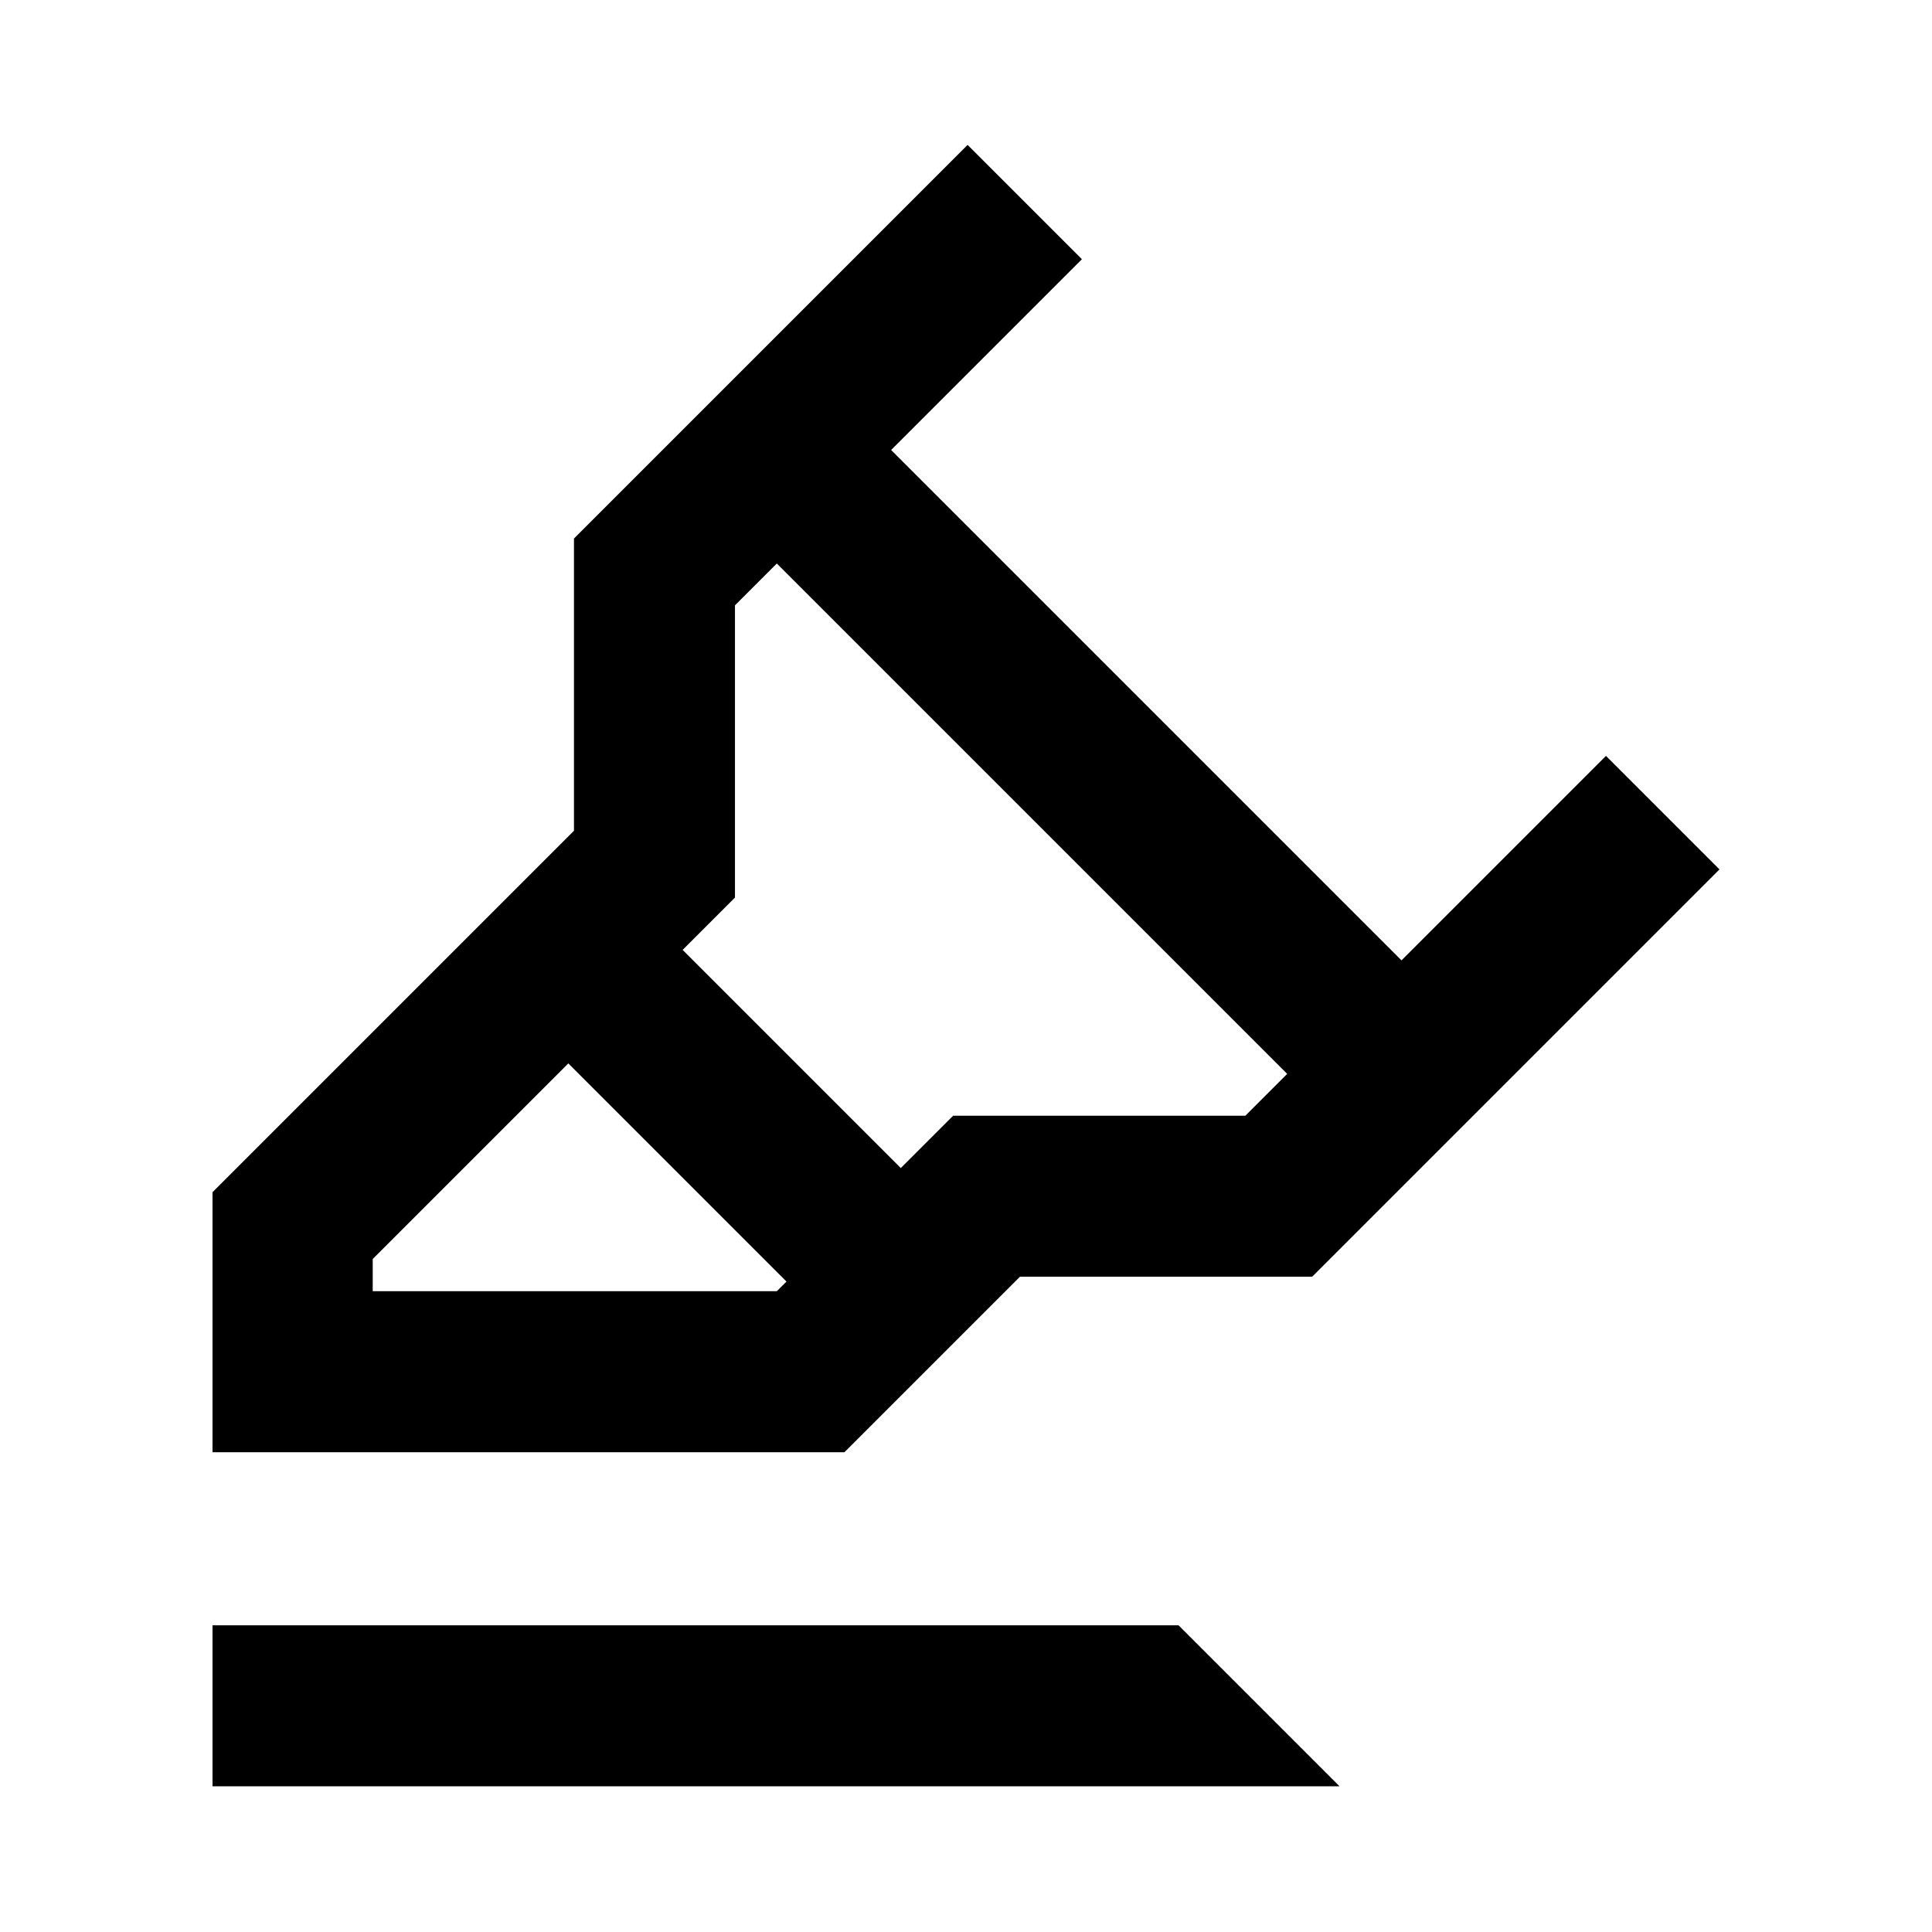
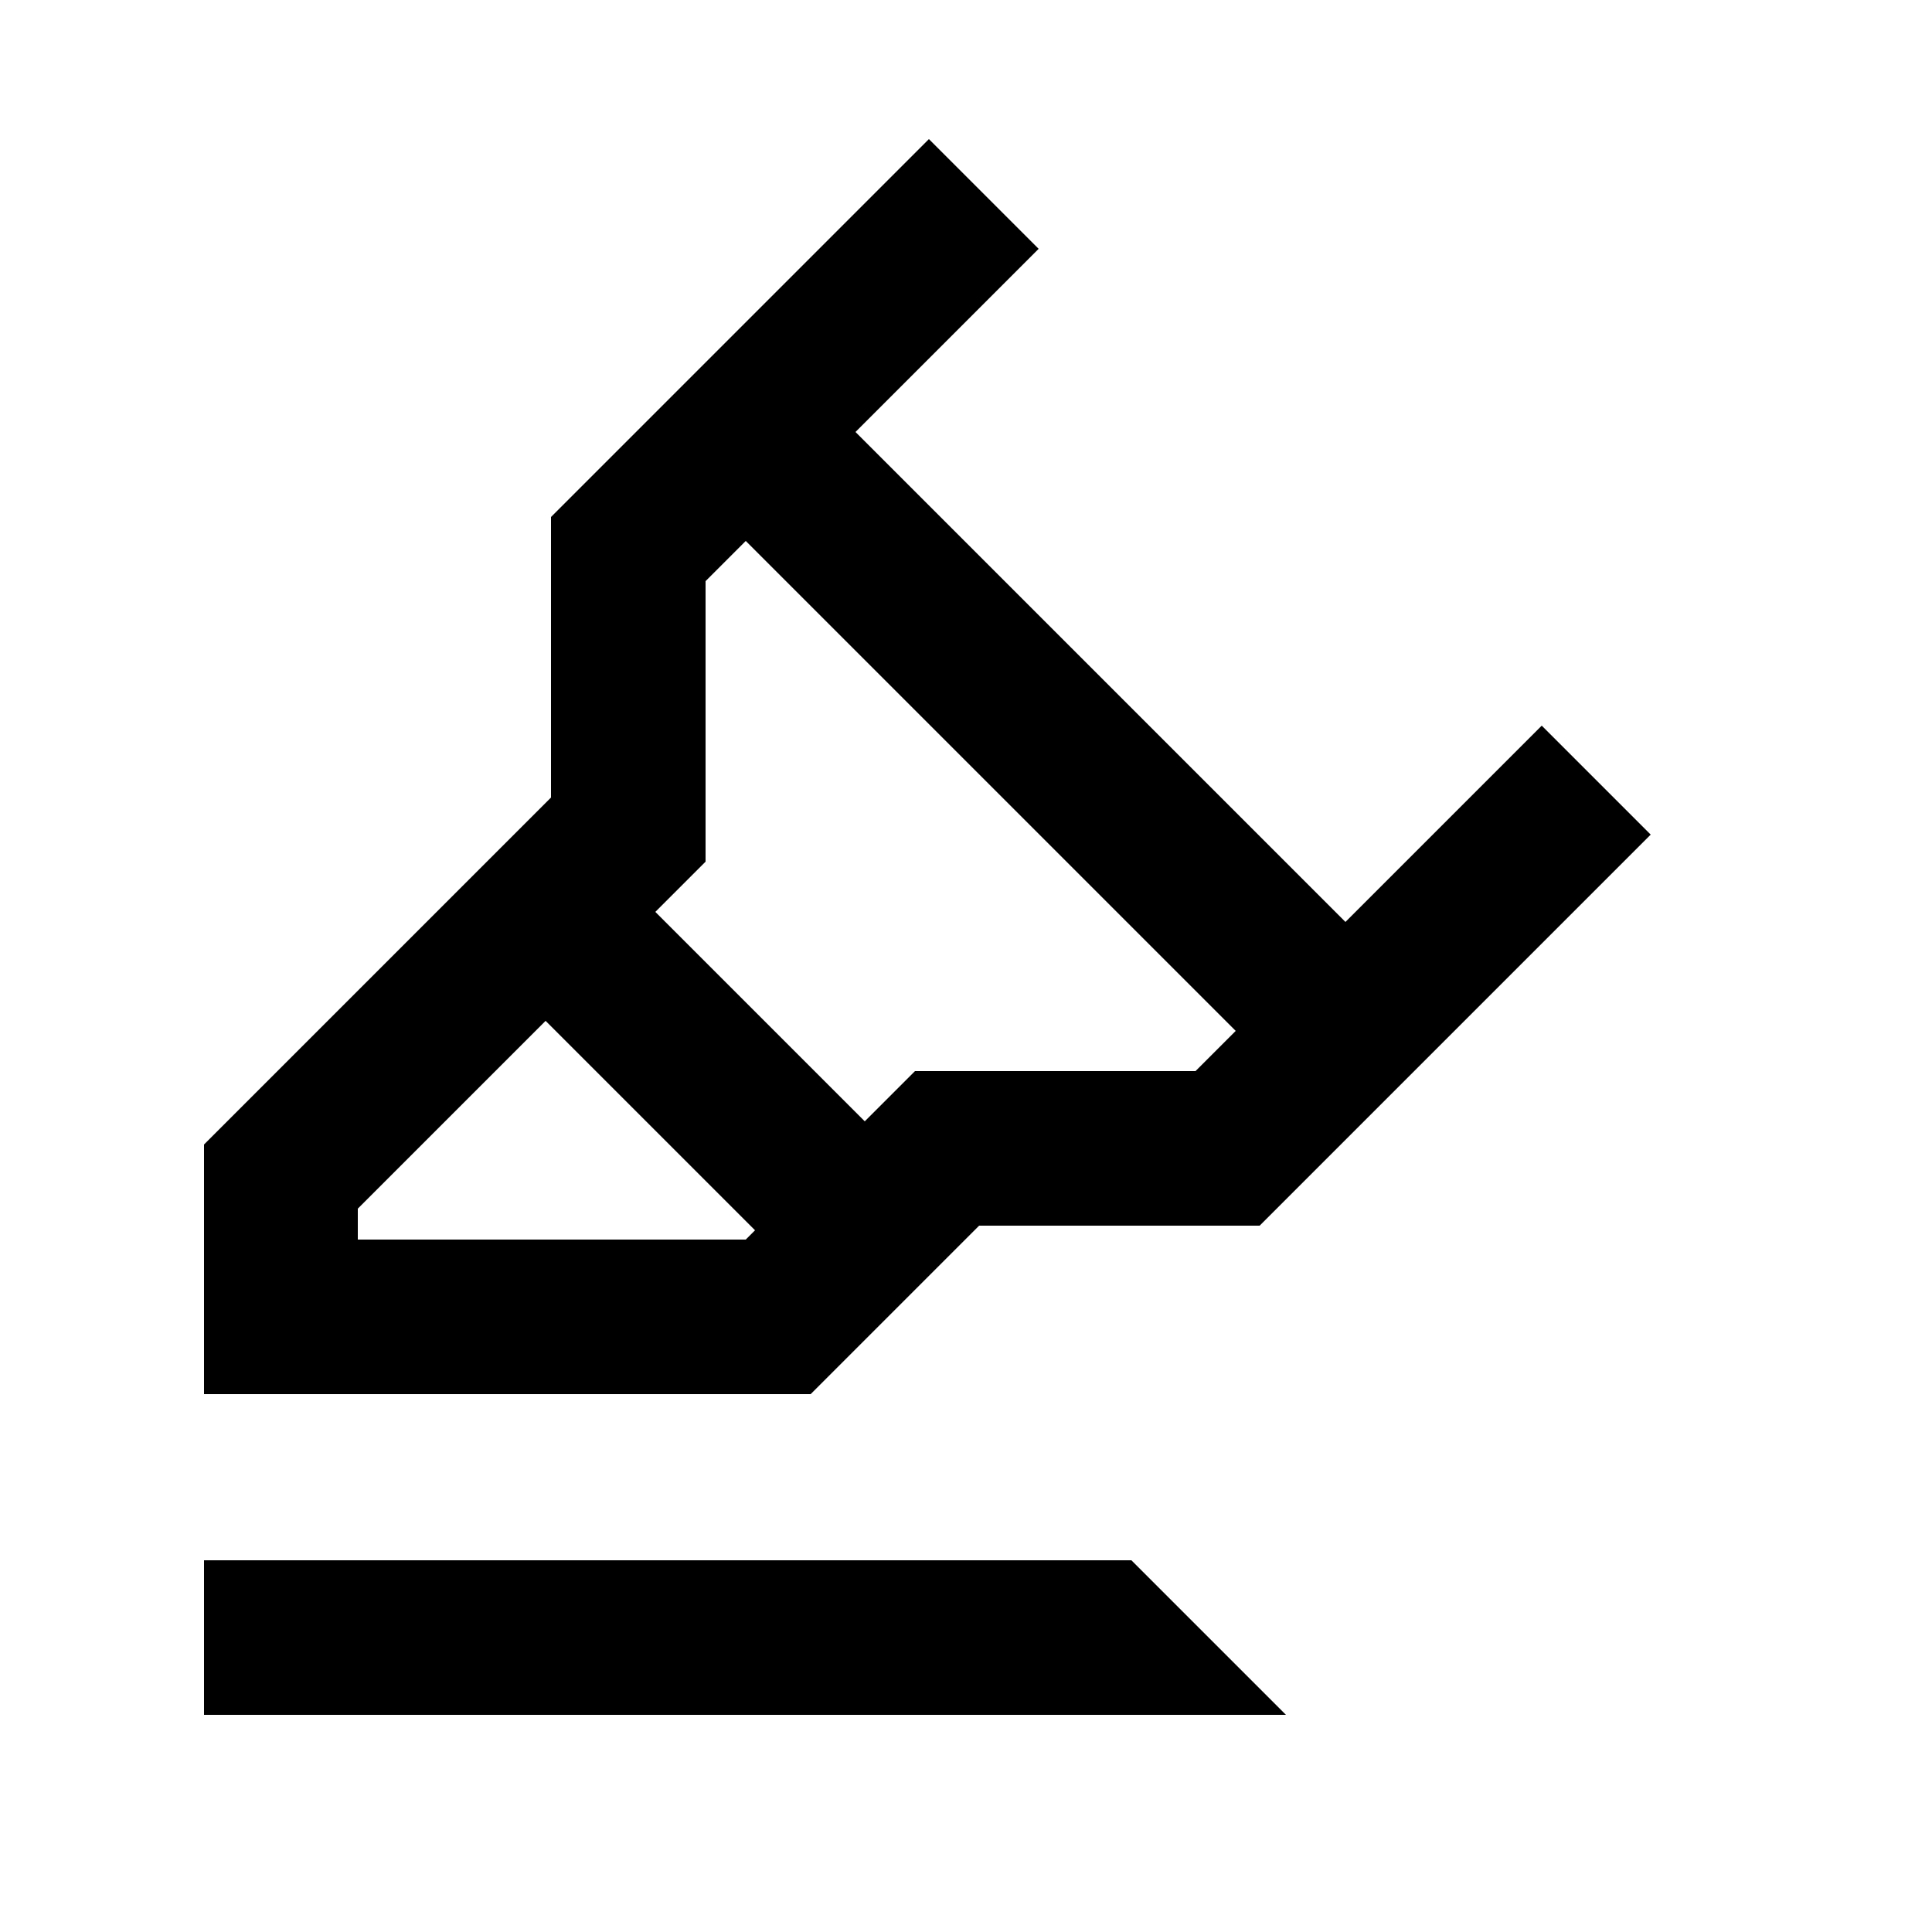
- <svg xmlns="http://www.w3.org/2000/svg" id="a" viewBox="0 0 24 24">
+ <svg xmlns="http://www.w3.org/2000/svg" width="25" id="a" viewBox="0 0 25 25">
  <defs>
    <style>.b{fill-rule:evenodd;stroke-width:0px;}</style>
  </defs>
  <path class="b" d="m12.02,1.8l-4.89,4.89v3.63l-4.49,4.49h0s0,0,0,0v1.23h0v2h7.85s2.18-2.18,2.18-2.18h3.63l5.06-5.06-1.41-1.41-2.54,2.54-6.34-6.34,2.37-2.37-1.41-1.41Zm-7.38,14.24h5.01s.12-.12.12-.12l-2.71-2.71-2.43,2.43v.4Zm5.01-9.04l-.52.52v3.63l-.65.65,2.71,2.71.65-.65h3.63l.52-.52-6.34-6.34Zm4.99,13.19H2.64v2h14l-1-1-1-1Z" />
</svg>
